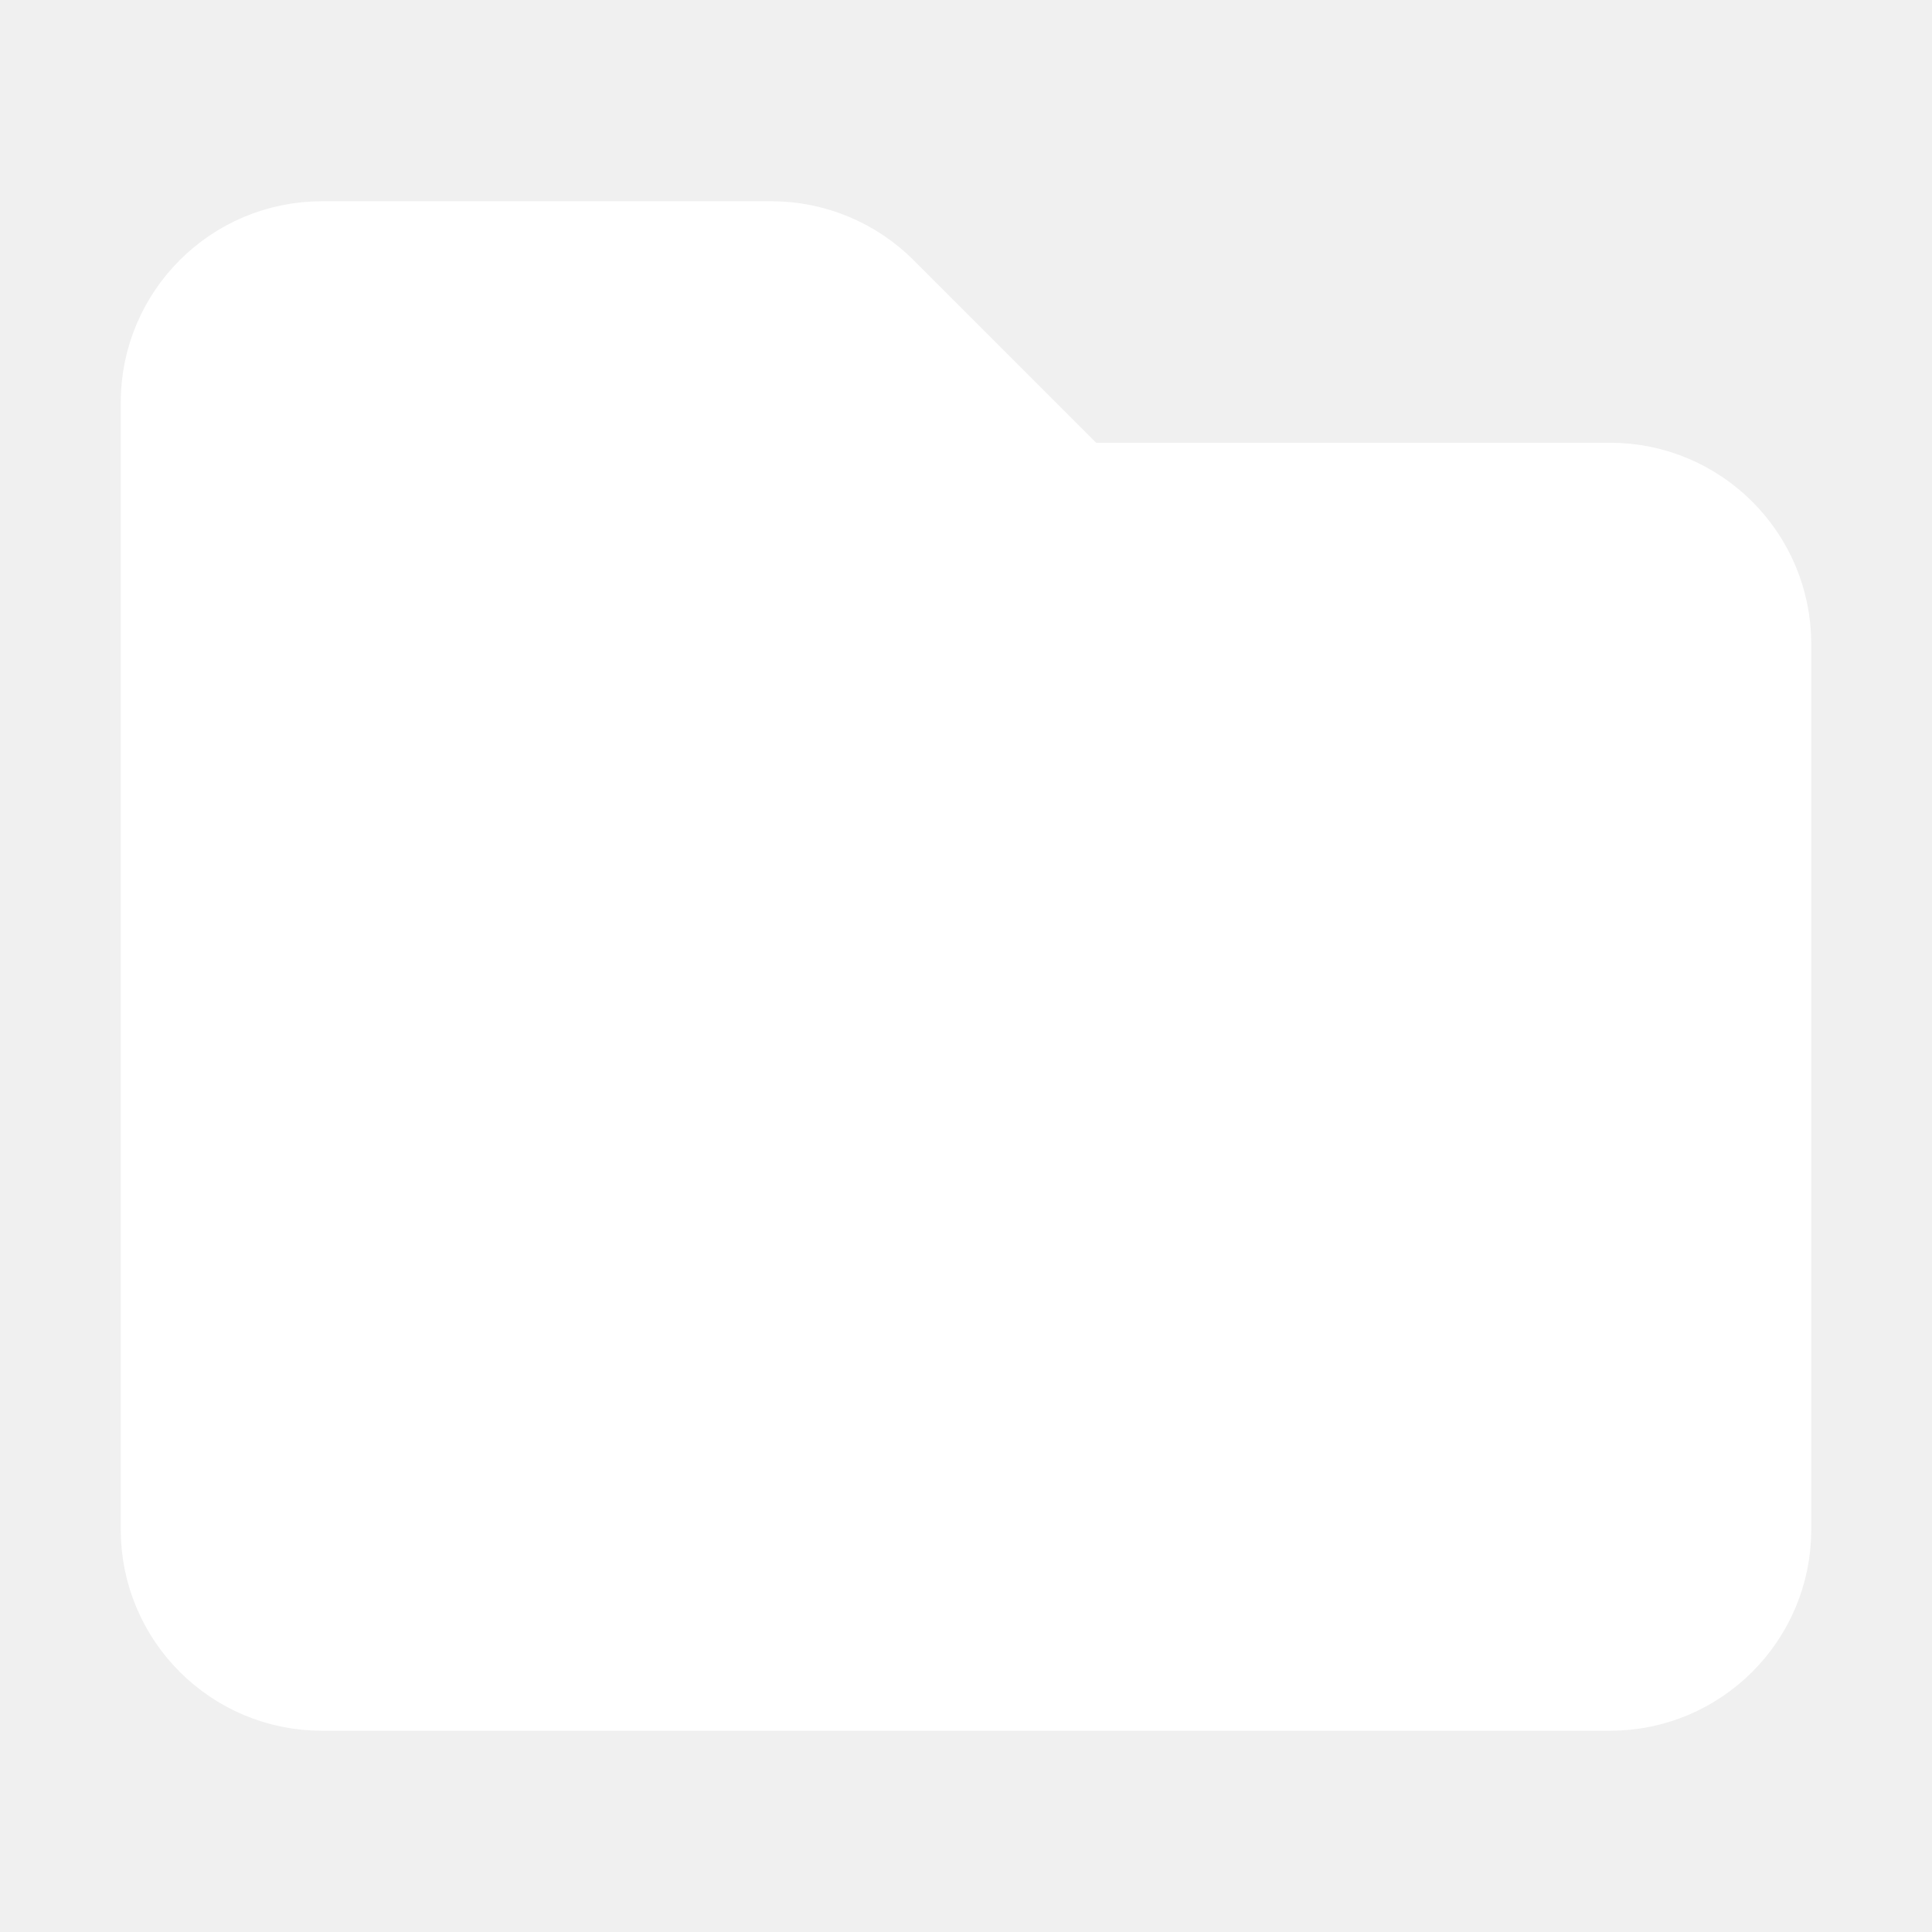
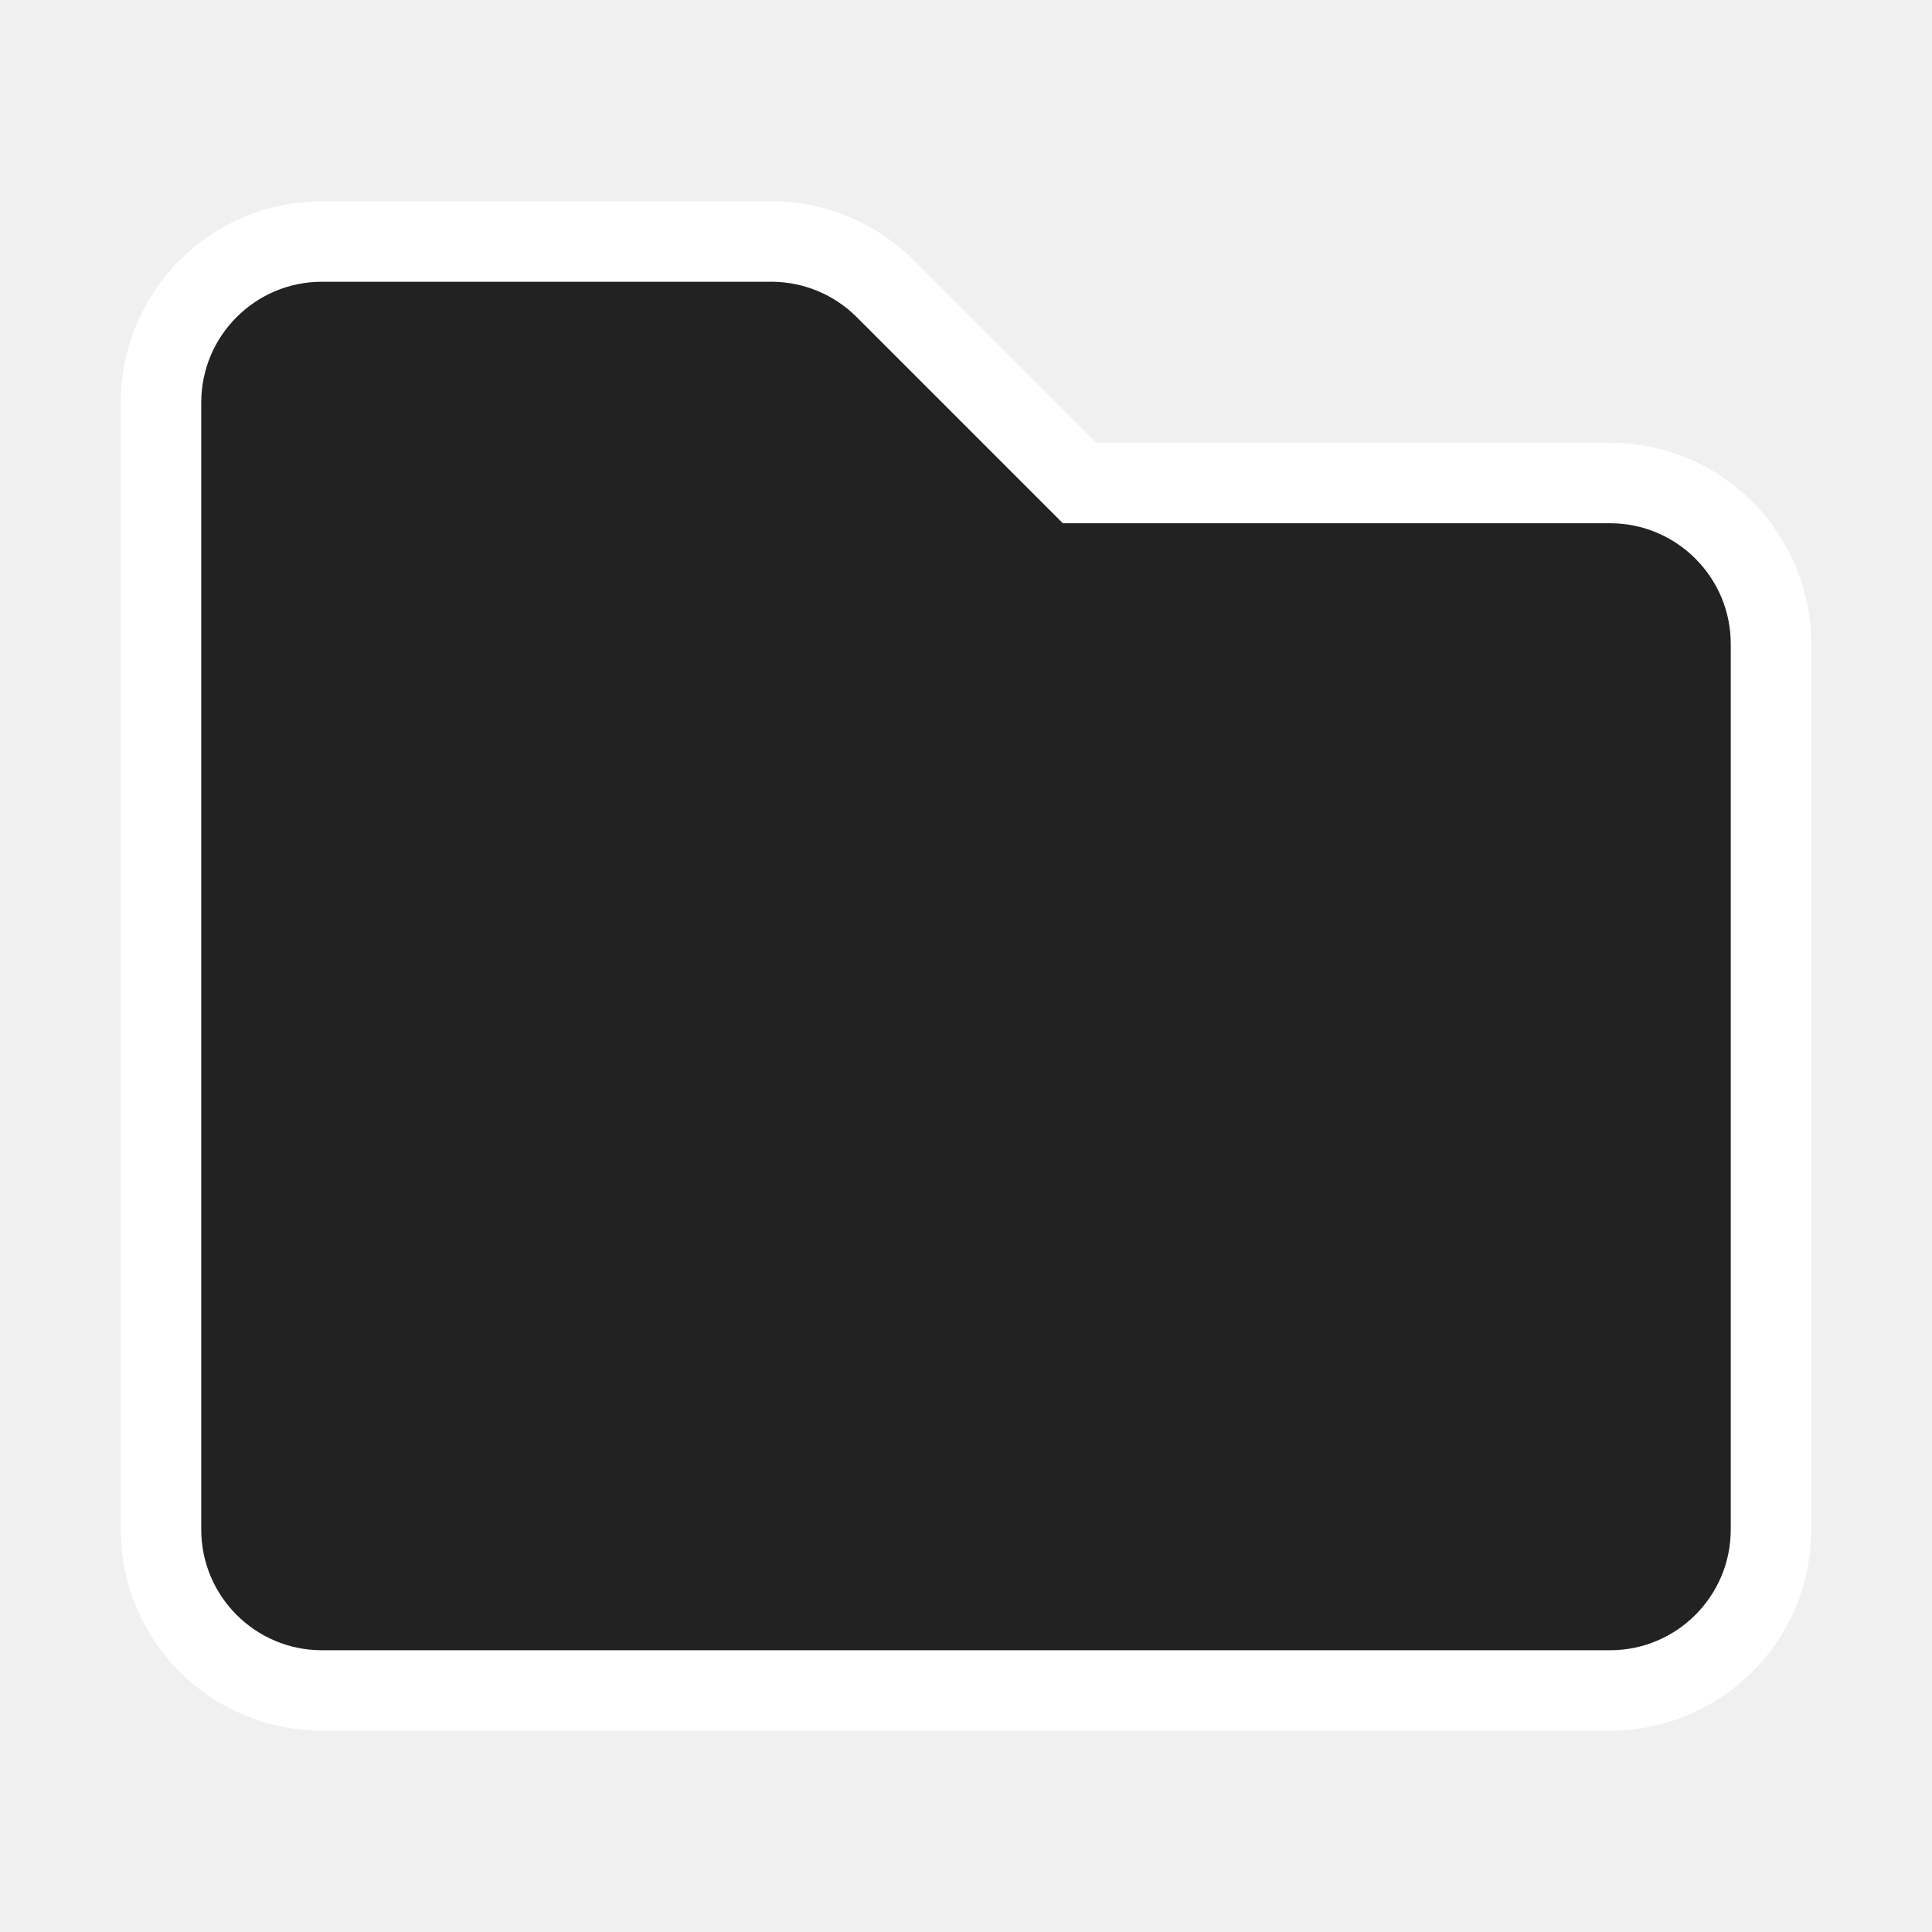
- <svg xmlns="http://www.w3.org/2000/svg" fill="#fff" viewBox="0 0 24 24" id="folder" class="icon glyph" stroke="#fff">
+ <svg xmlns="http://www.w3.org/2000/svg" fill="#222" viewBox="0 0 24 24" id="folder" class="icon glyph" stroke="#fff">
  <g id="SVGRepo_bgCarrier" stroke-width="0" />
  <g id="SVGRepo_tracerCarrier" stroke-linecap="round" stroke-linejoin="round" />
  <g id="SVGRepo_iconCarrier">
    <path d="M20,6H13.41L11,3.59A2,2,0,0,0,9.59,3H4A2,2,0,0,0,2,5V19a2,2,0,0,0,2,2H20a2,2,0,0,0,2-2V8A2,2,0,0,0,20,6Z" />
  </g>
</svg>
